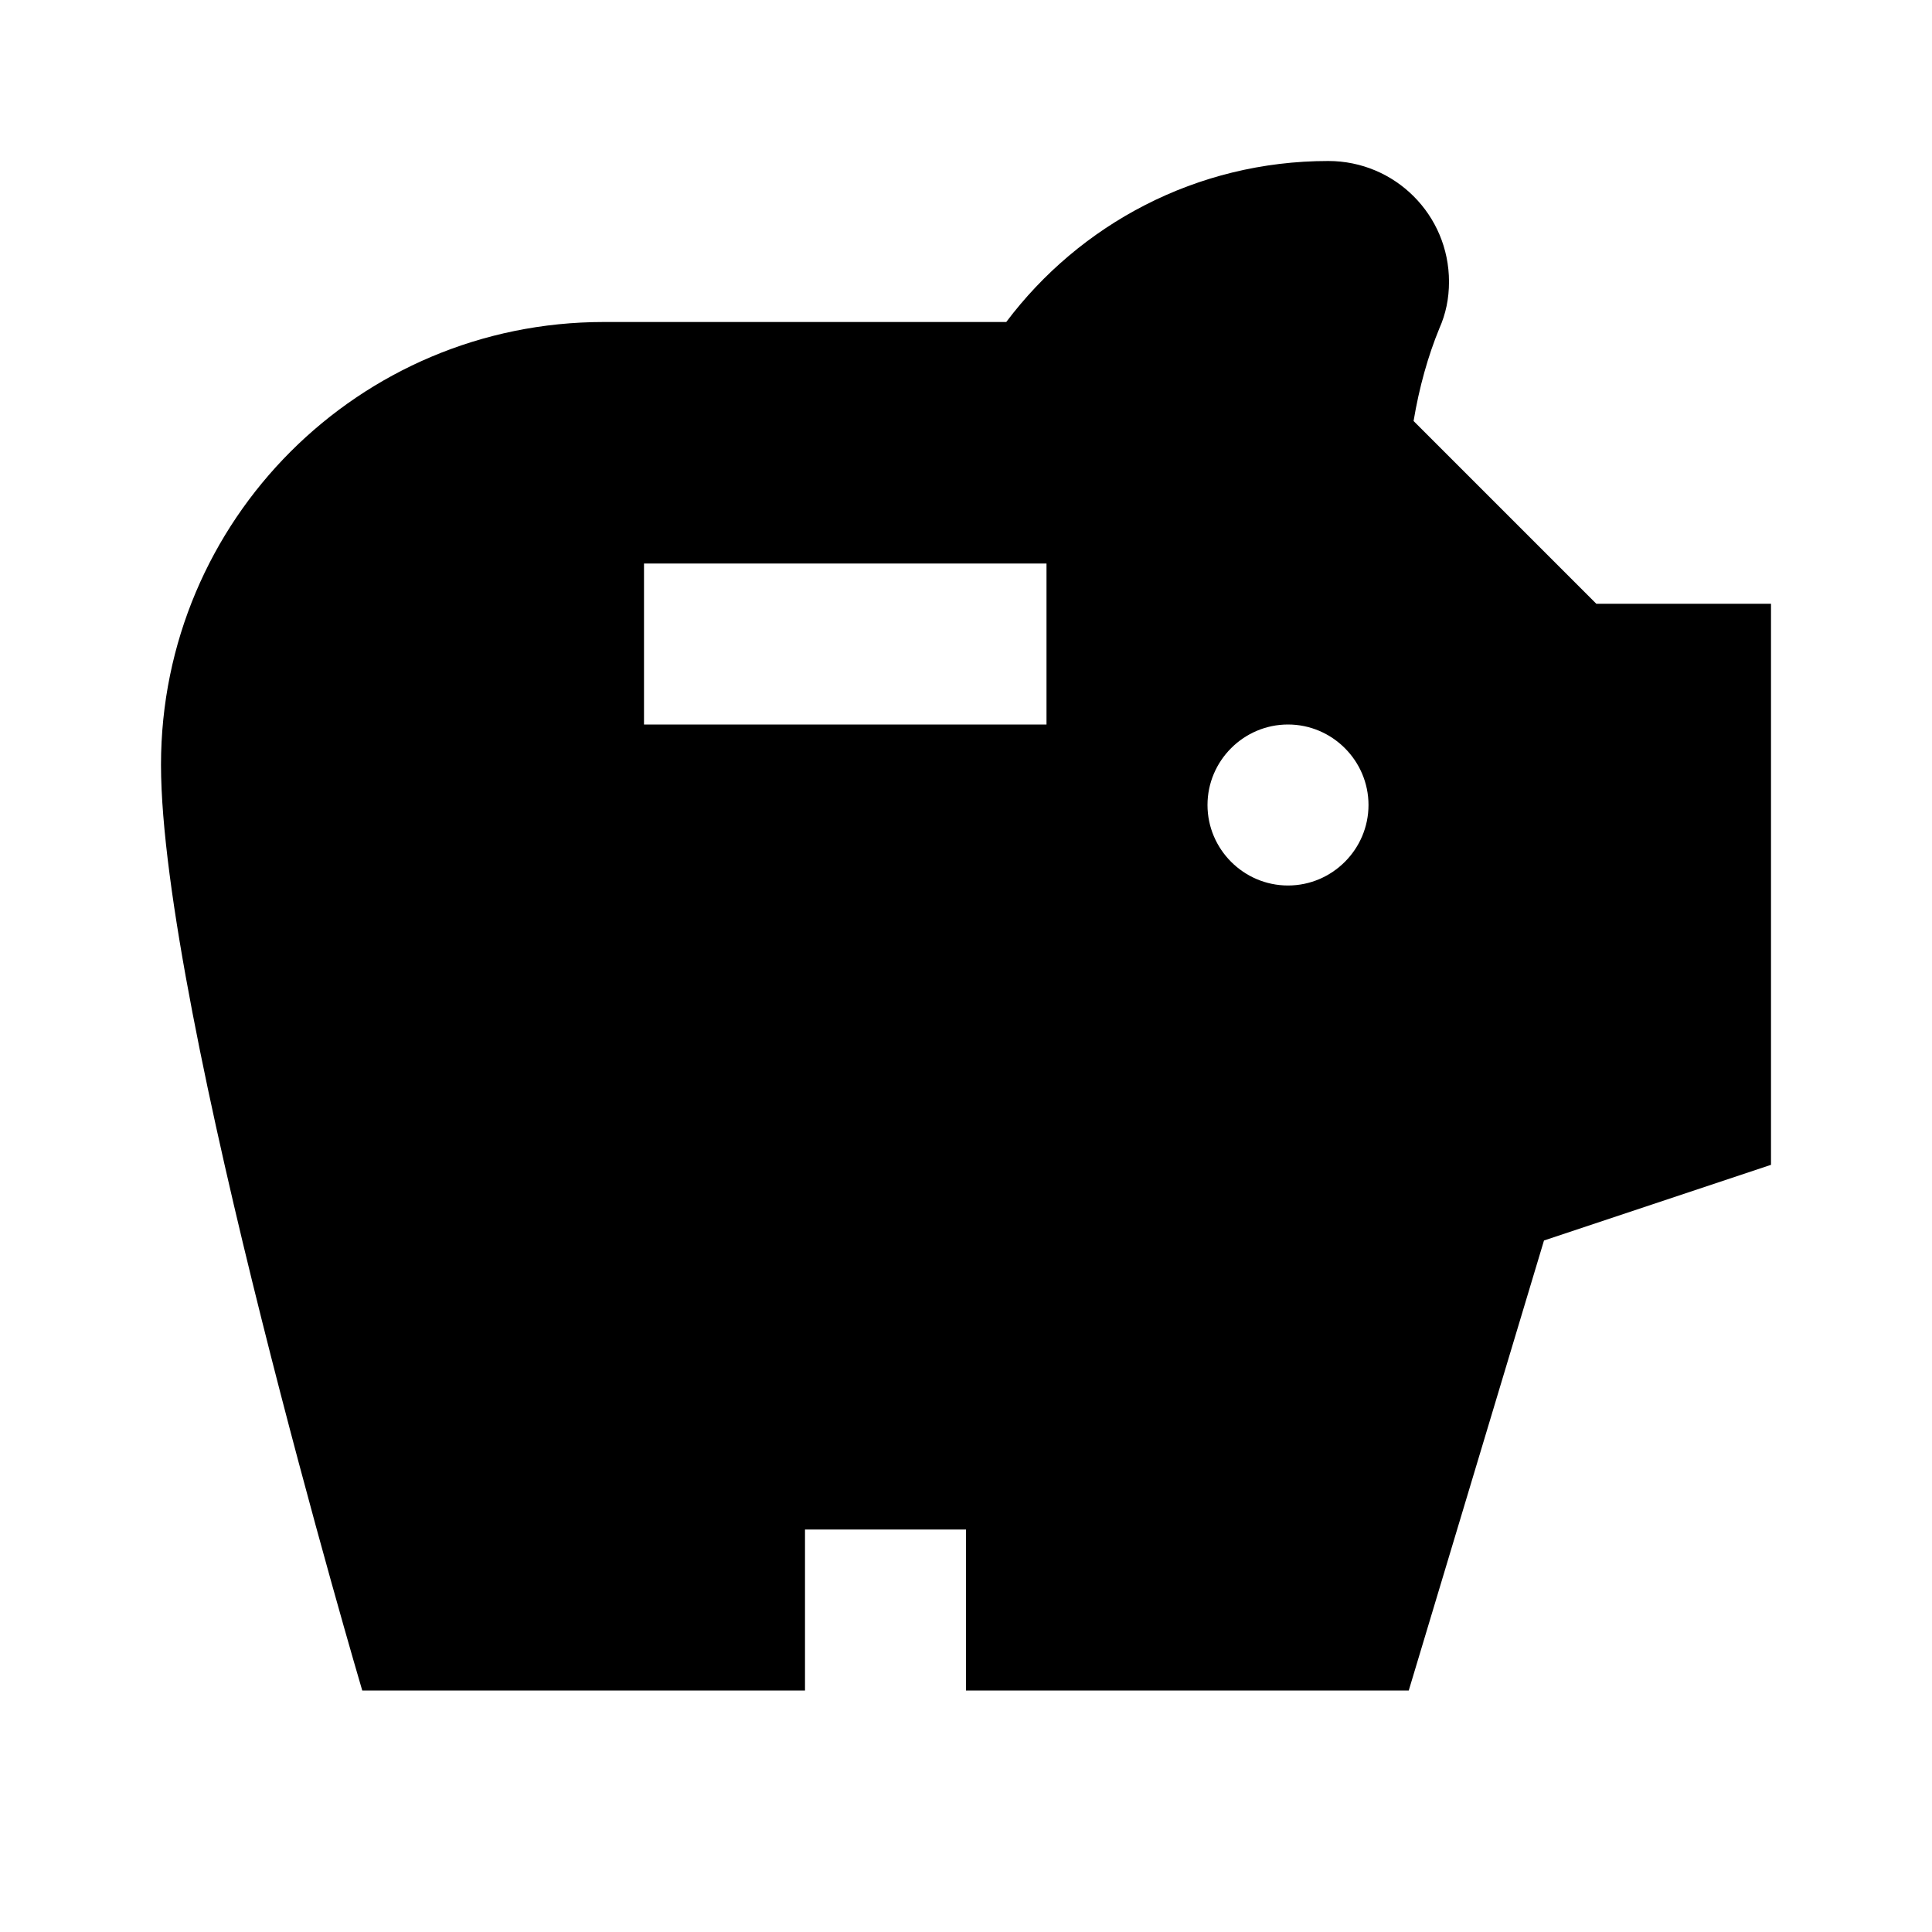
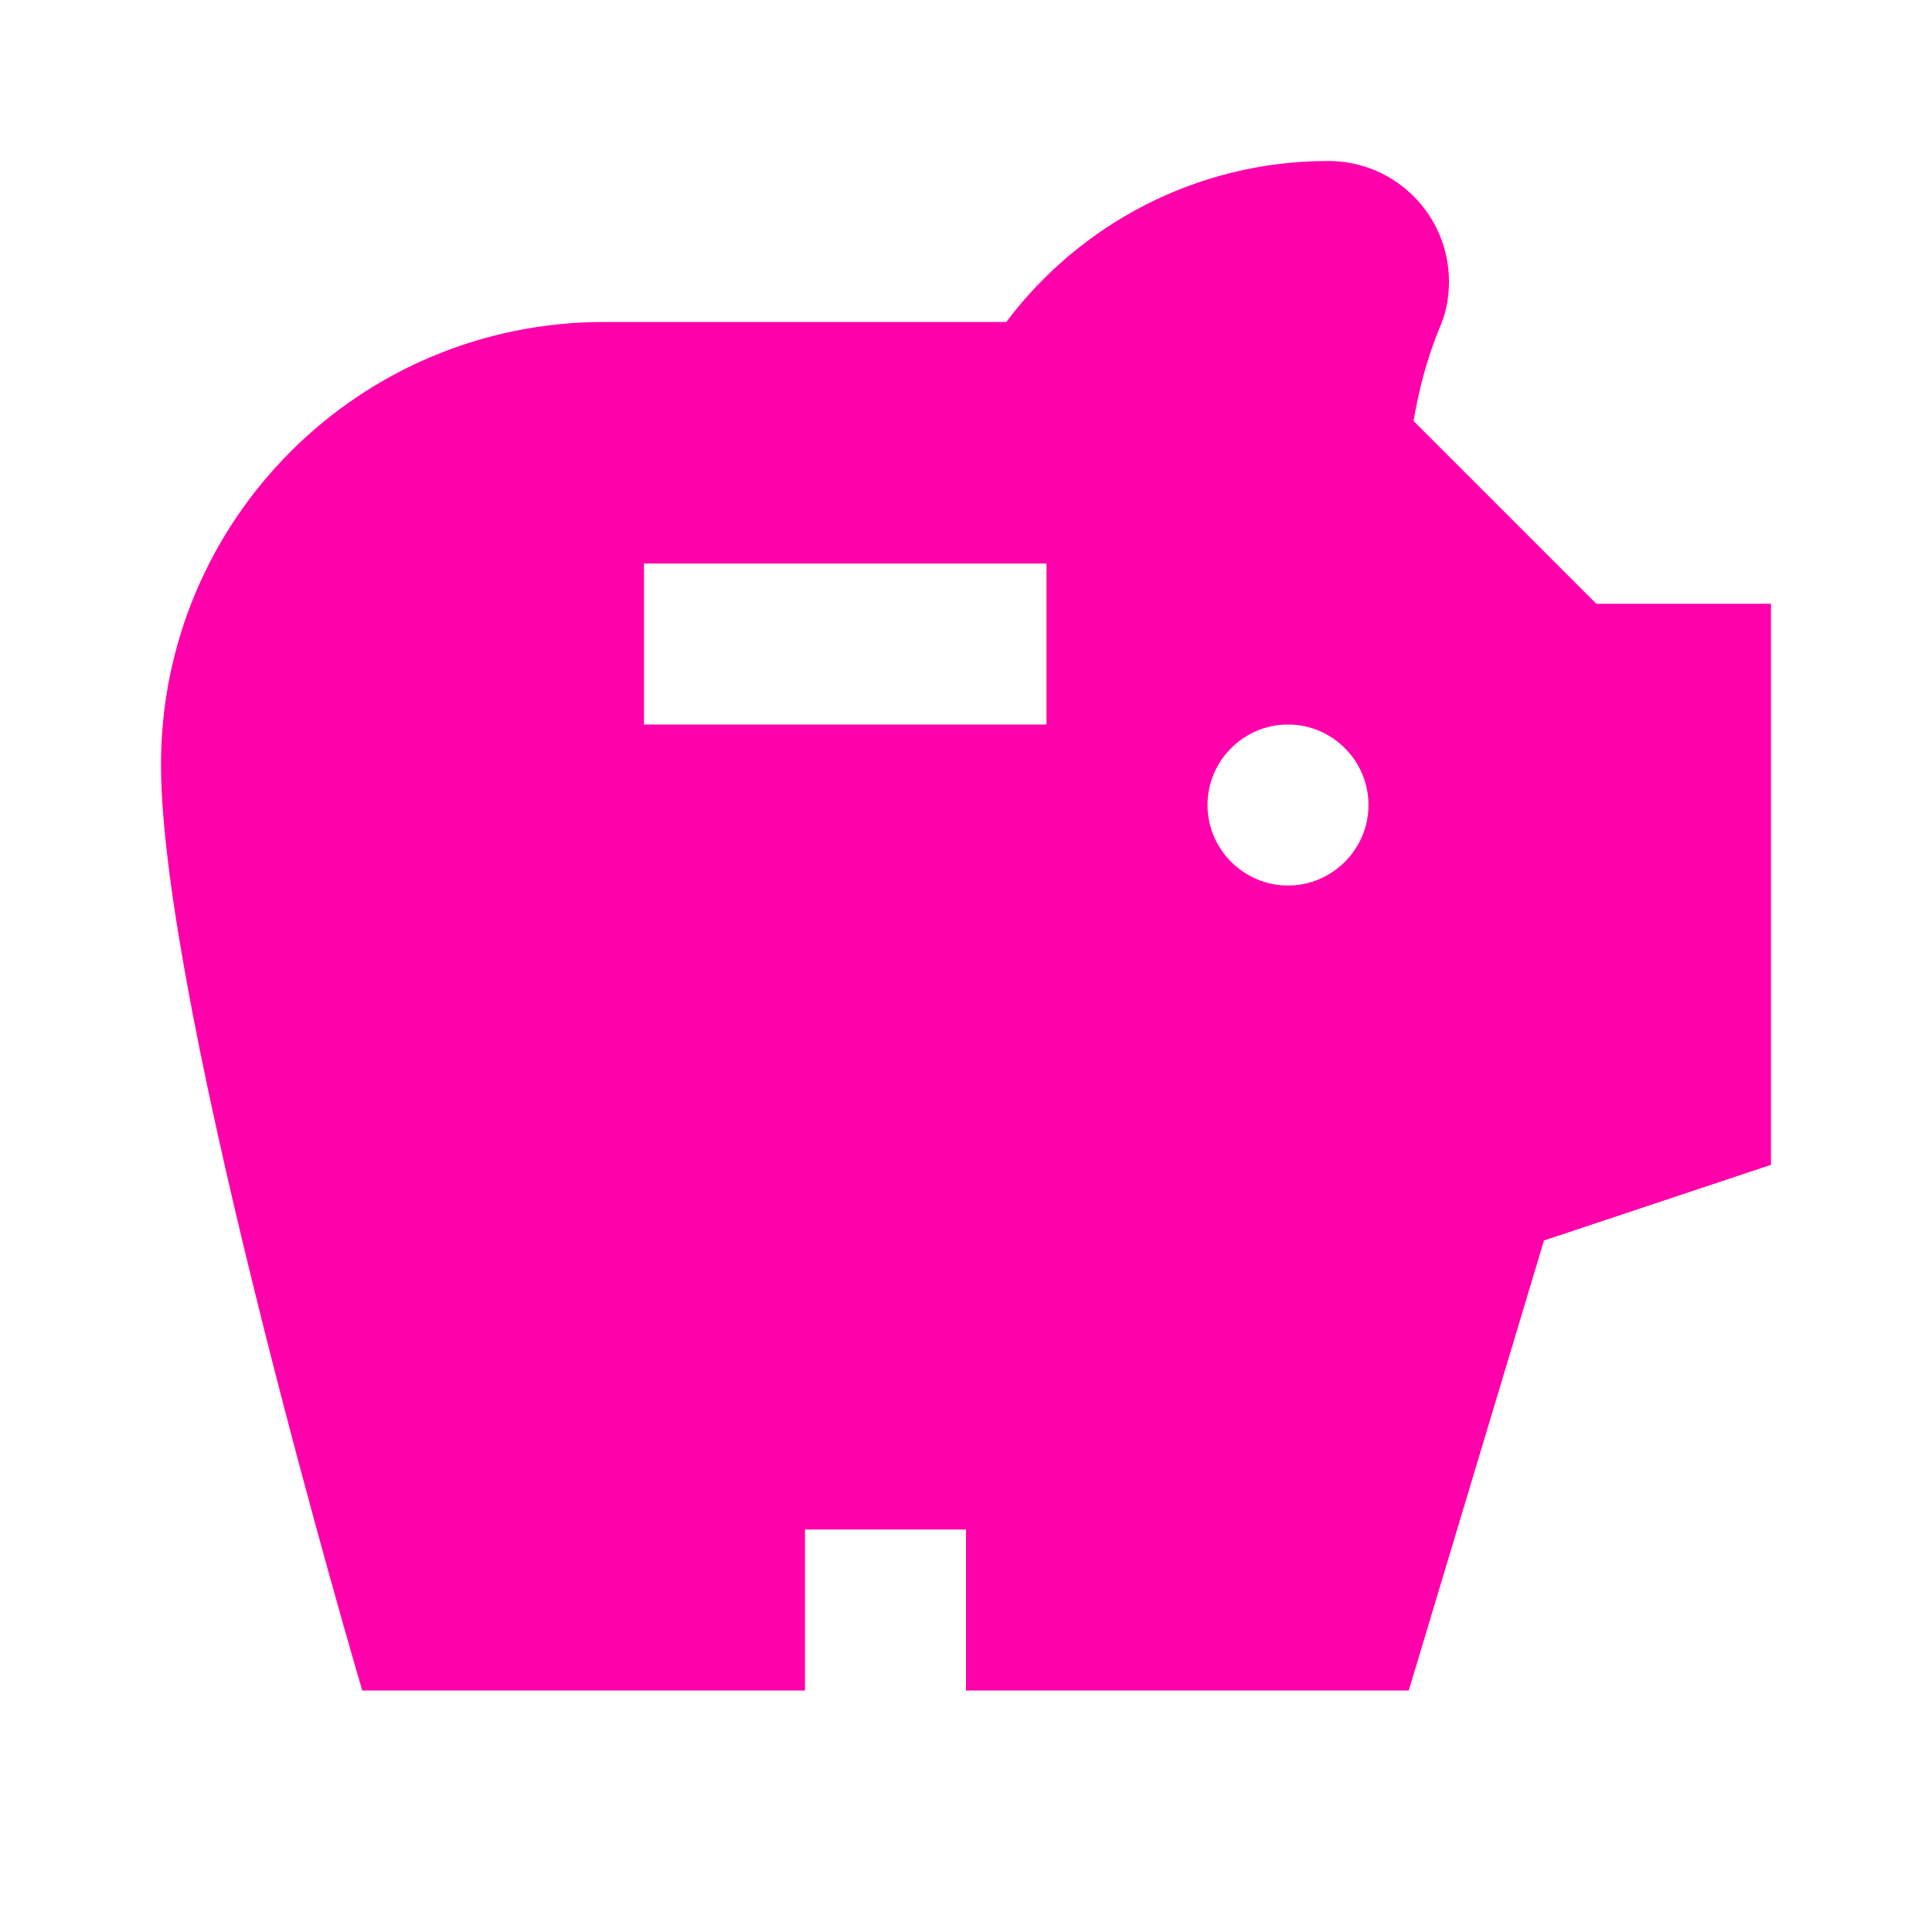
- <svg xmlns="http://www.w3.org/2000/svg" enable-background="new 0 0 24 24" height="24" viewBox="0 0 24 24" width="24">
-   <rect fill="none" height="24" width="24" />
+ <svg xmlns="http://www.w3.org/2000/svg" width="100%" height="100%" viewBox="0 0 24 24" version="1.1" xml:space="preserve" style="fill-rule:evenodd;clip-rule:evenodd;stroke-linejoin:round;stroke-miterlimit:2;">
+   <rect x="0" y="0" width="24" height="24" style="fill:none;" />
  <g>
-     <path d="M19.83,7.5l-2.27-2.27c0.07-0.42,0.18-0.81,0.32-1.15C17.96,3.9,18,3.71,18,3.5C18,2.67,17.33,2,16.5,2 c-1.64,0-3.09,0.79-4,2l-5,0C4.46,4,2,6.46,2,9.5S4.5,21,4.5,21l5.5,0v-2h2v2l5.5,0l1.68-5.59L22,14.47V7.5H19.83z M13,9H8V7h5V9z M16,11c-0.55,0-1-0.45-1-1c0-0.55,0.45-1,1-1s1,0.45,1,1C17,10.55,16.55,11,16,11z" />
+     <path d="M19.83,7.5L17.56,5.23C17.63,4.81 17.74,4.42 17.88,4.08C17.96,3.9 18,3.71 18,3.5C18,2.67 17.33,2 16.5,2C14.86,2 13.41,2.79 12.5,4L7.5,4C4.46,4 2,6.46 2,9.5C2,12.54 4.5,21 4.5,21L10,21L10,19L12,19L12,21L17.5,21L19.18,15.41L22,14.47L22,7.5L19.83,7.5ZM13,9L8,9L8,7L13,7L13,9ZM16,11C15.45,11 15,10.55 15,10C15,9.45 15.45,9 16,9C16.55,9 17,9.45 17,10C17,10.55 16.55,11 16,11Z" style="fill:rgb(255,0,171);fill-rule:nonzero;" />
  </g>
</svg>
